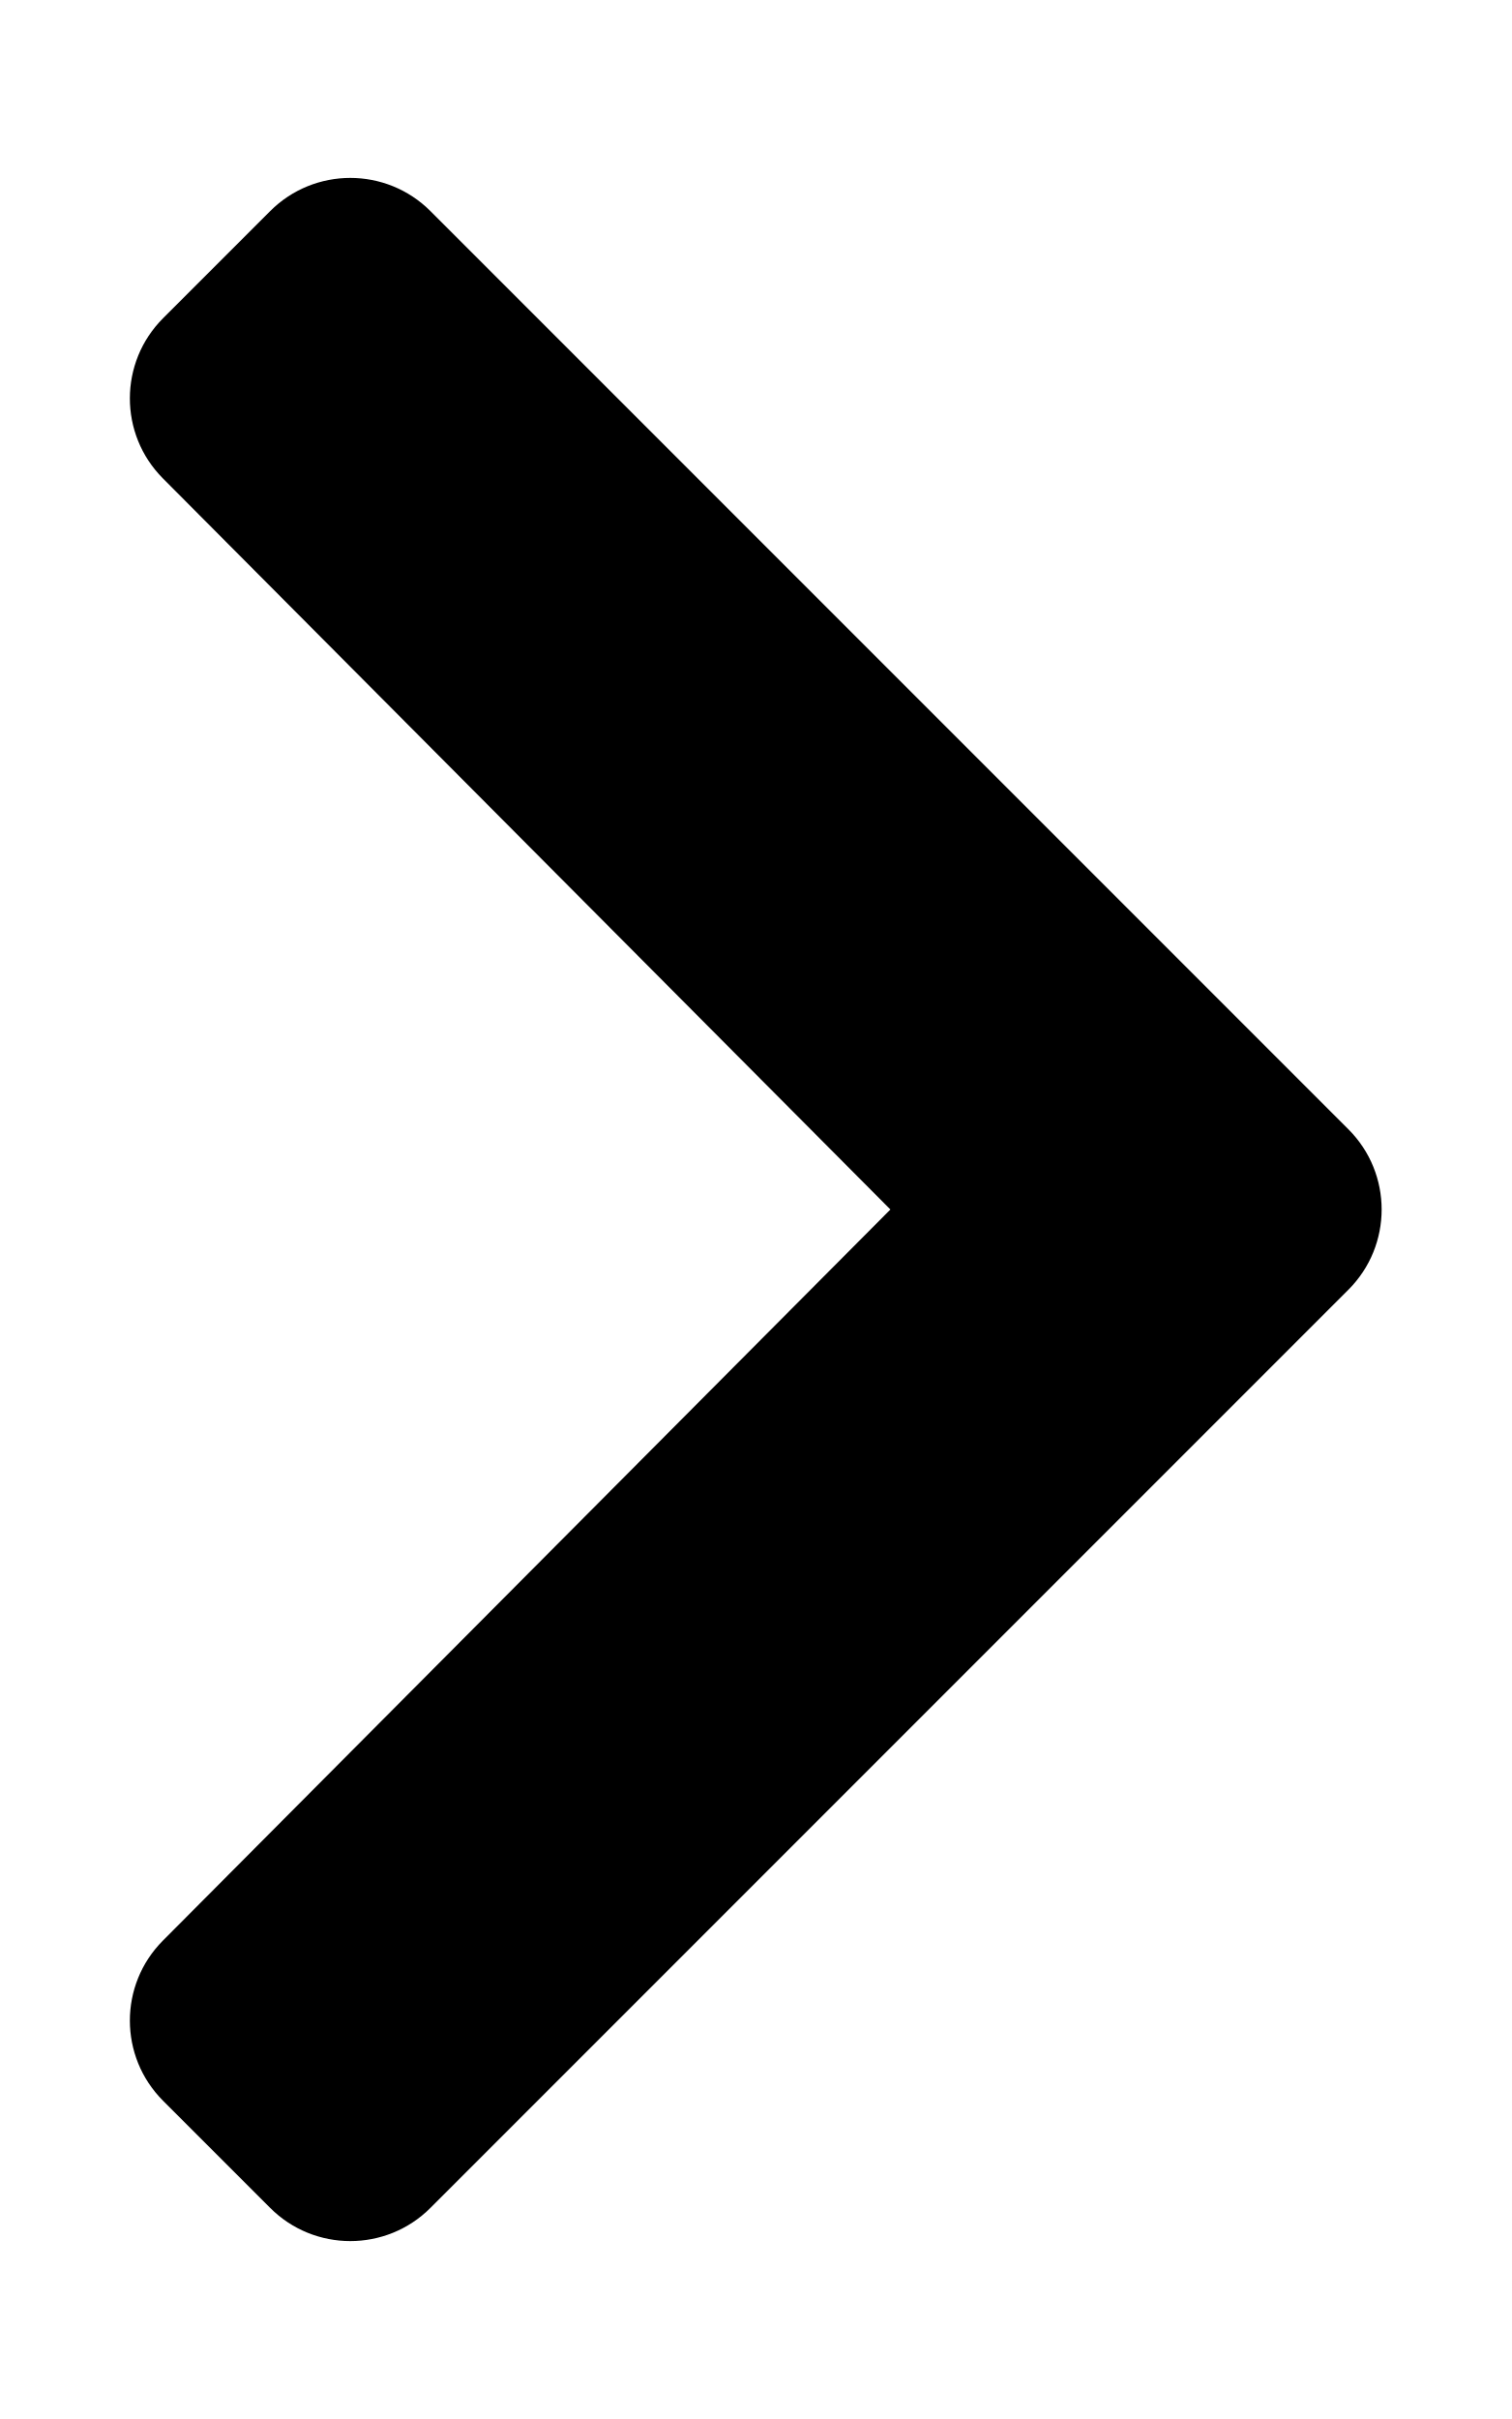
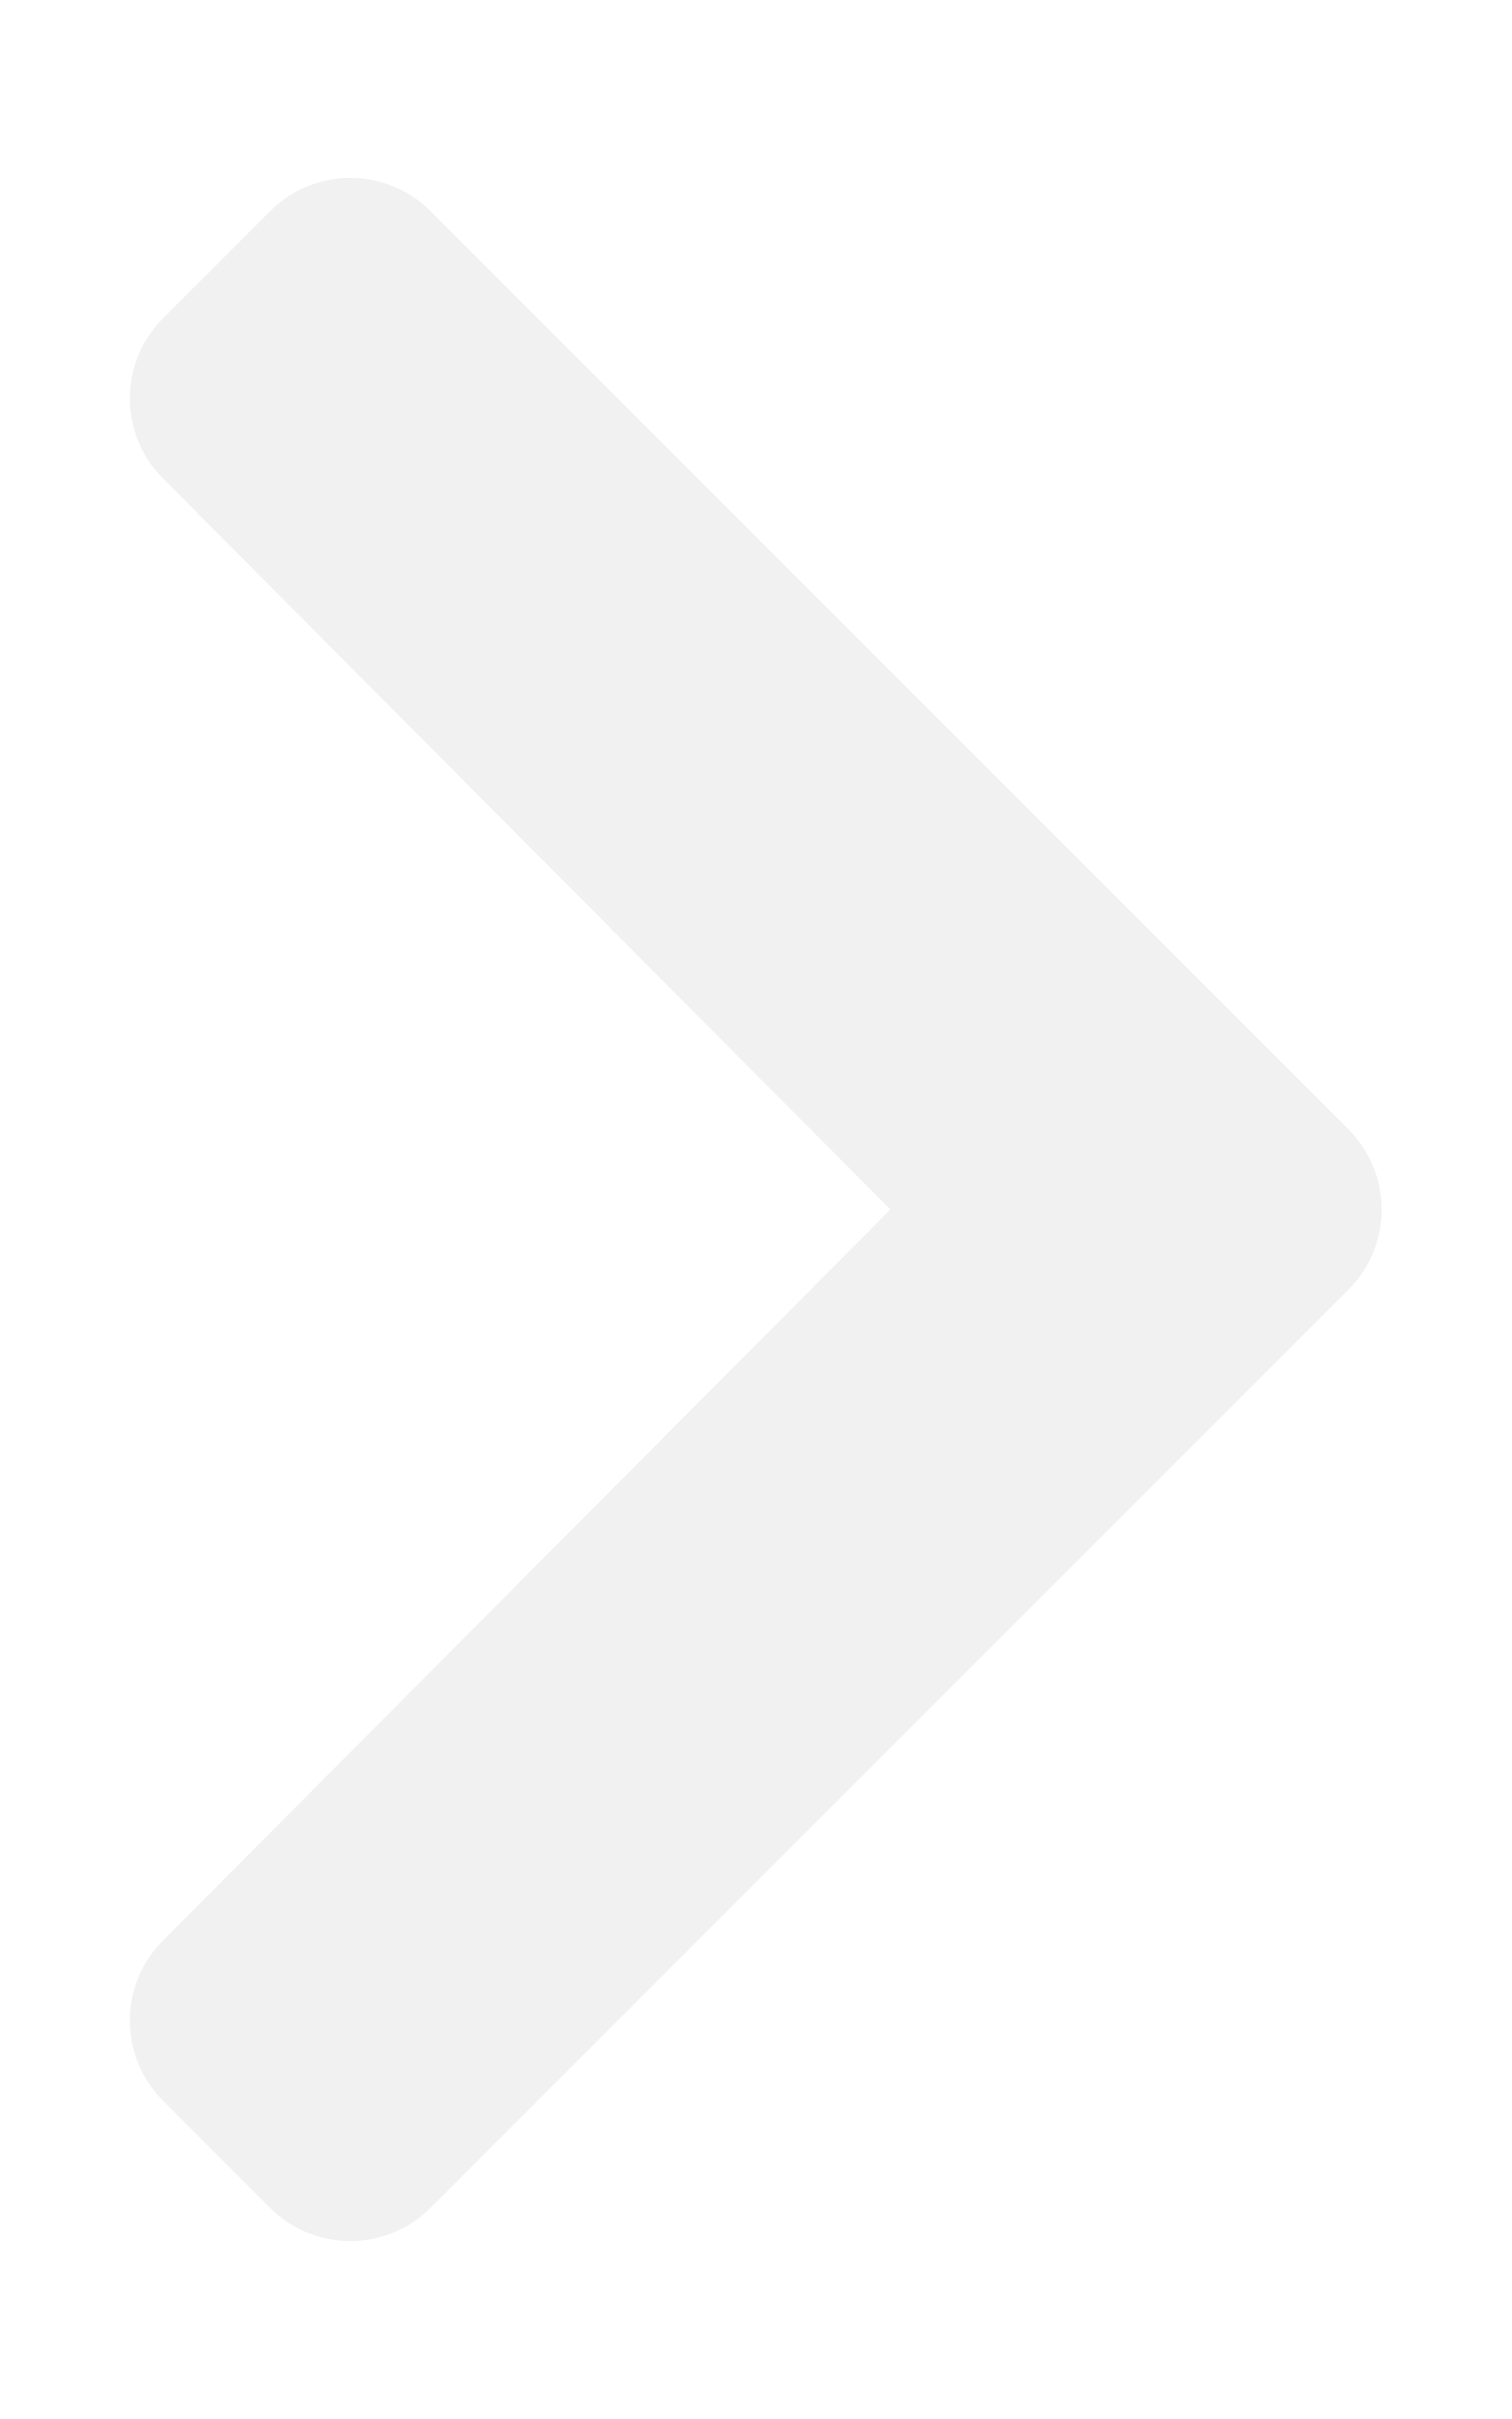
<svg xmlns="http://www.w3.org/2000/svg" aria-hidden="true" focusable="false" data-prefix="fas" data-icon="chevron-right" class="svg-inline--fa fa-chevron-right fa-w-10" role="img" viewBox="0 0 320 512">
-   <path fill="black" d="M285.476 272.971L91.132 467.314c-9.373 9.373-24.569 9.373-33.941 0l-22.667-22.667c-9.357-9.357-9.375-24.522-.04-33.901L188.505 256 34.484 101.255c-9.335-9.379-9.317-24.544.04-33.901l22.667-22.667c9.373-9.373 24.569-9.373 33.941 0L285.475 239.03c9.373 9.372 9.373 24.568.001 33.941z" />
+   <path fill="#F1F1F1" d="M285.476 272.971L91.132 467.314c-9.373 9.373-24.569 9.373-33.941 0l-22.667-22.667c-9.357-9.357-9.375-24.522-.04-33.901L188.505 256 34.484 101.255c-9.335-9.379-9.317-24.544.04-33.901l22.667-22.667c9.373-9.373 24.569-9.373 33.941 0L285.475 239.03c9.373 9.372 9.373 24.568.001 33.941z" />
</svg>
